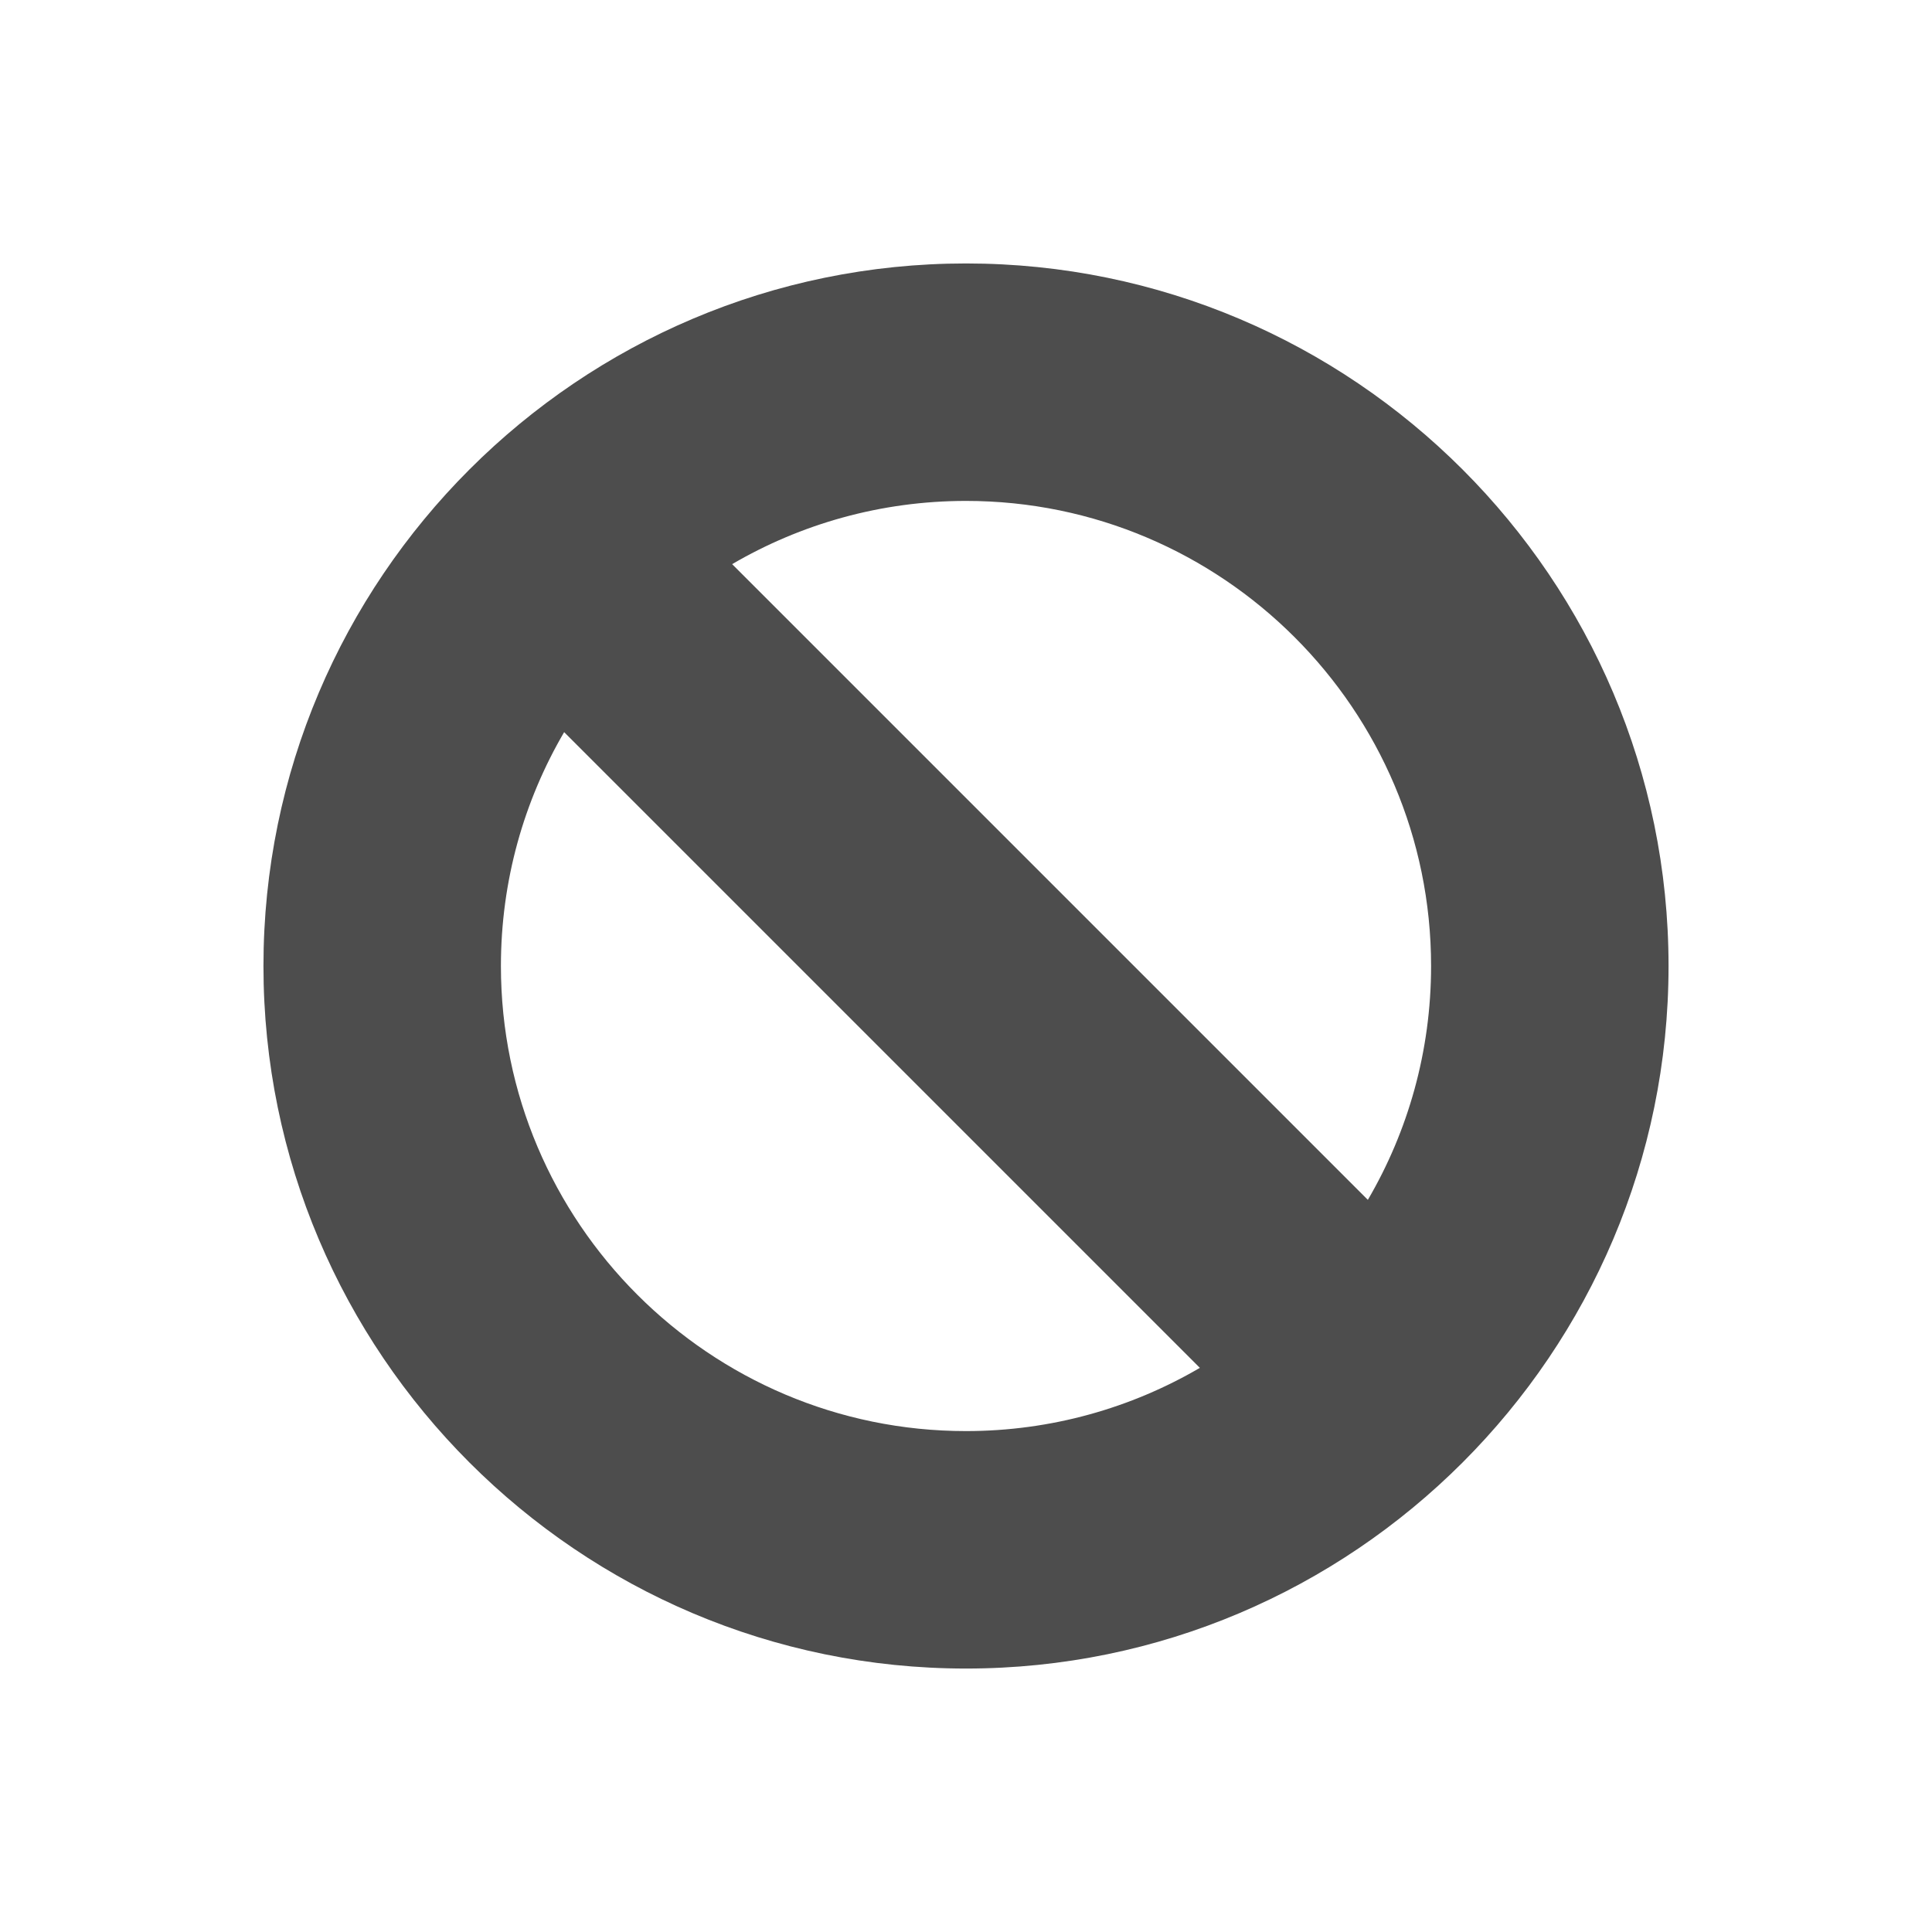
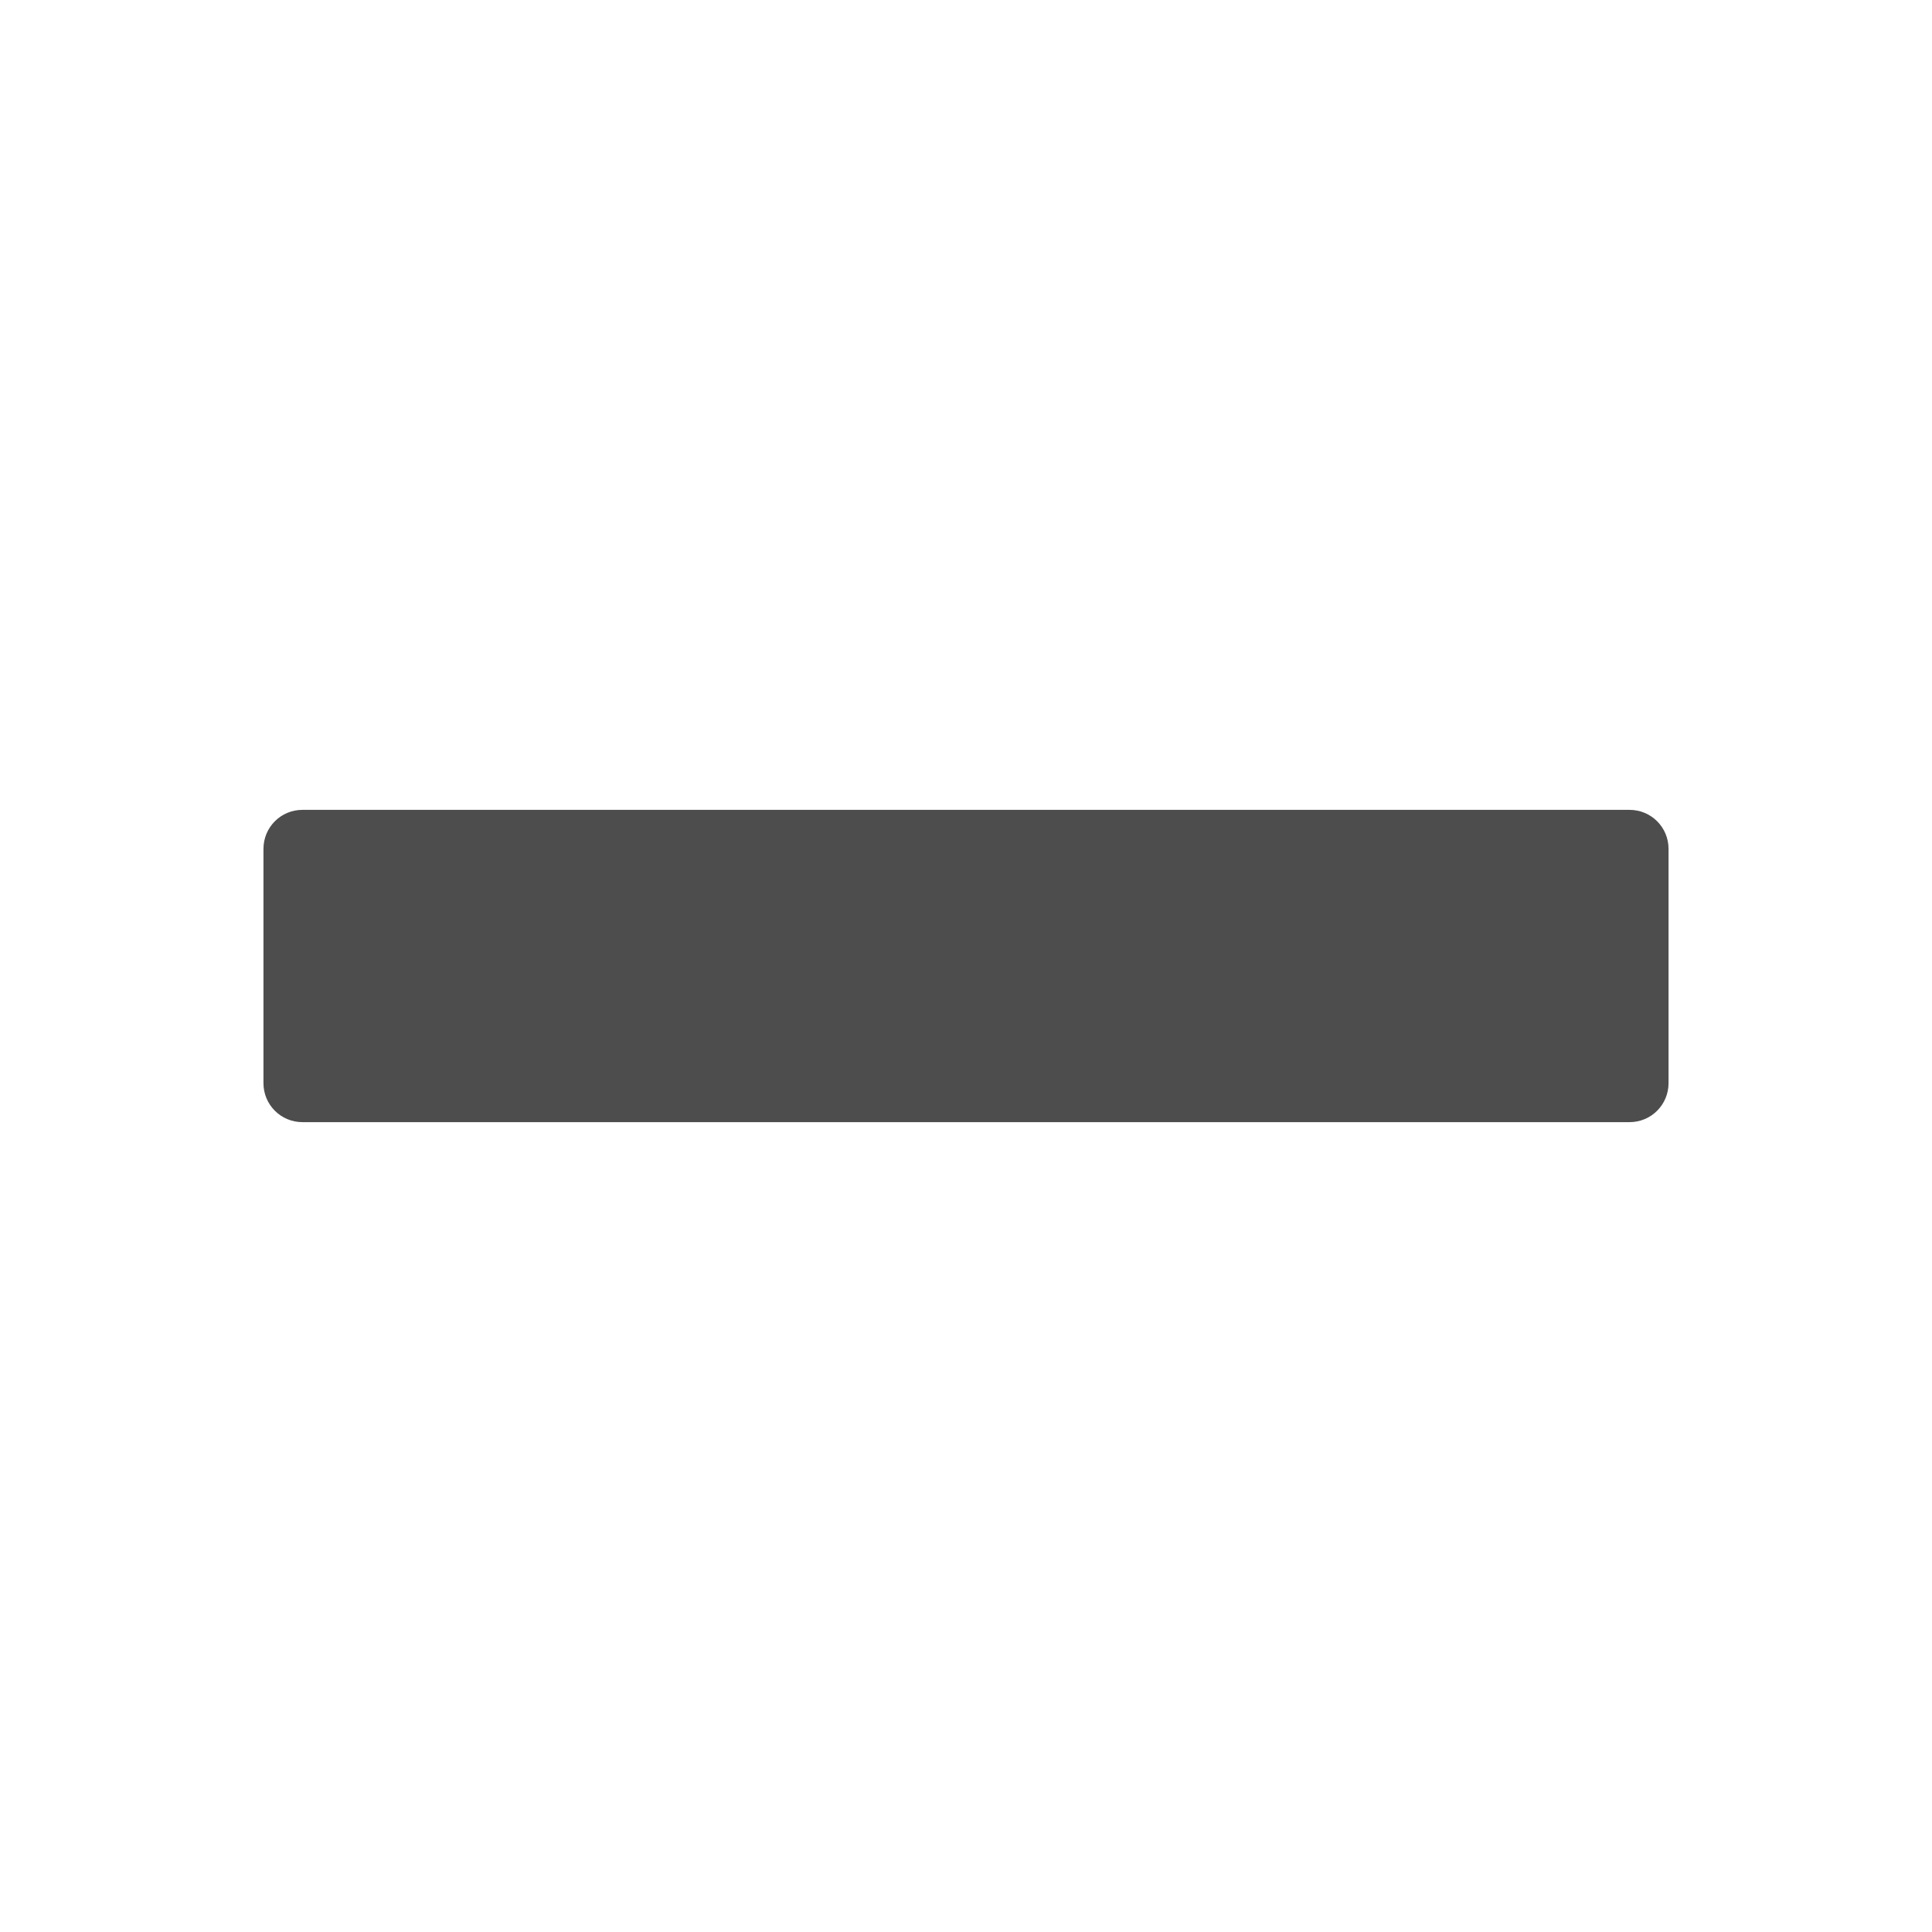
- <svg xmlns="http://www.w3.org/2000/svg" viewBox="0 0 22 22">
+ <svg xmlns="http://www.w3.org/2000/svg" viewBox="0 0 22 22" version="1.1" id="svg6">
  <defs id="defs3051">
    <style type="text/css" id="current-color-scheme">
     .ColorScheme-Text {
       color:#4d4d4d;
     }
     </style>
  </defs>
-   <path style="fill:currentColor;fill-opacity:1;stroke:none" d="m11 3c4.411 0 8 3.589 8 8s-3.589 8-8 8c-4.411 0-8-3.589-8-8s3.589-8 8-8zm0 2.704c-.97 0-1.881.263-2.663.72l7.239 7.239c.458-.783.72-1.693.72-2.663 0-2.92-2.376-5.296-5.296-5.296zm0 10.592c.97 0 1.881-.263 2.663-.72l-7.239-7.239c-.458.783-.72 1.693-.72 2.663 0 2.92 2.376 5.296 5.296 5.296z" class="ColorScheme-Text" />
+   <path style="color:#4d4d4d;fill:currentColor;fill-opacity:1;stroke:none" d="m 9.222,9.222 v 0 H 3.444 C 3.198,9.222 3,9.42 3,9.667 v 2.667 c 0,0.246 0.198,0.444 0.444,0.444 H 9.222 v 0 c 3.556,0 0,0 3.556,0 v 0 h 5.778 C 18.802,12.778 19,12.58 19,12.333 V 9.667 C 19,9.42 18.802,9.222 18.556,9.222 h -5.778 v 0 c -3.556,0 0,0 -3.556,0 z" class="ColorScheme-Text" id="path4" />
</svg>
